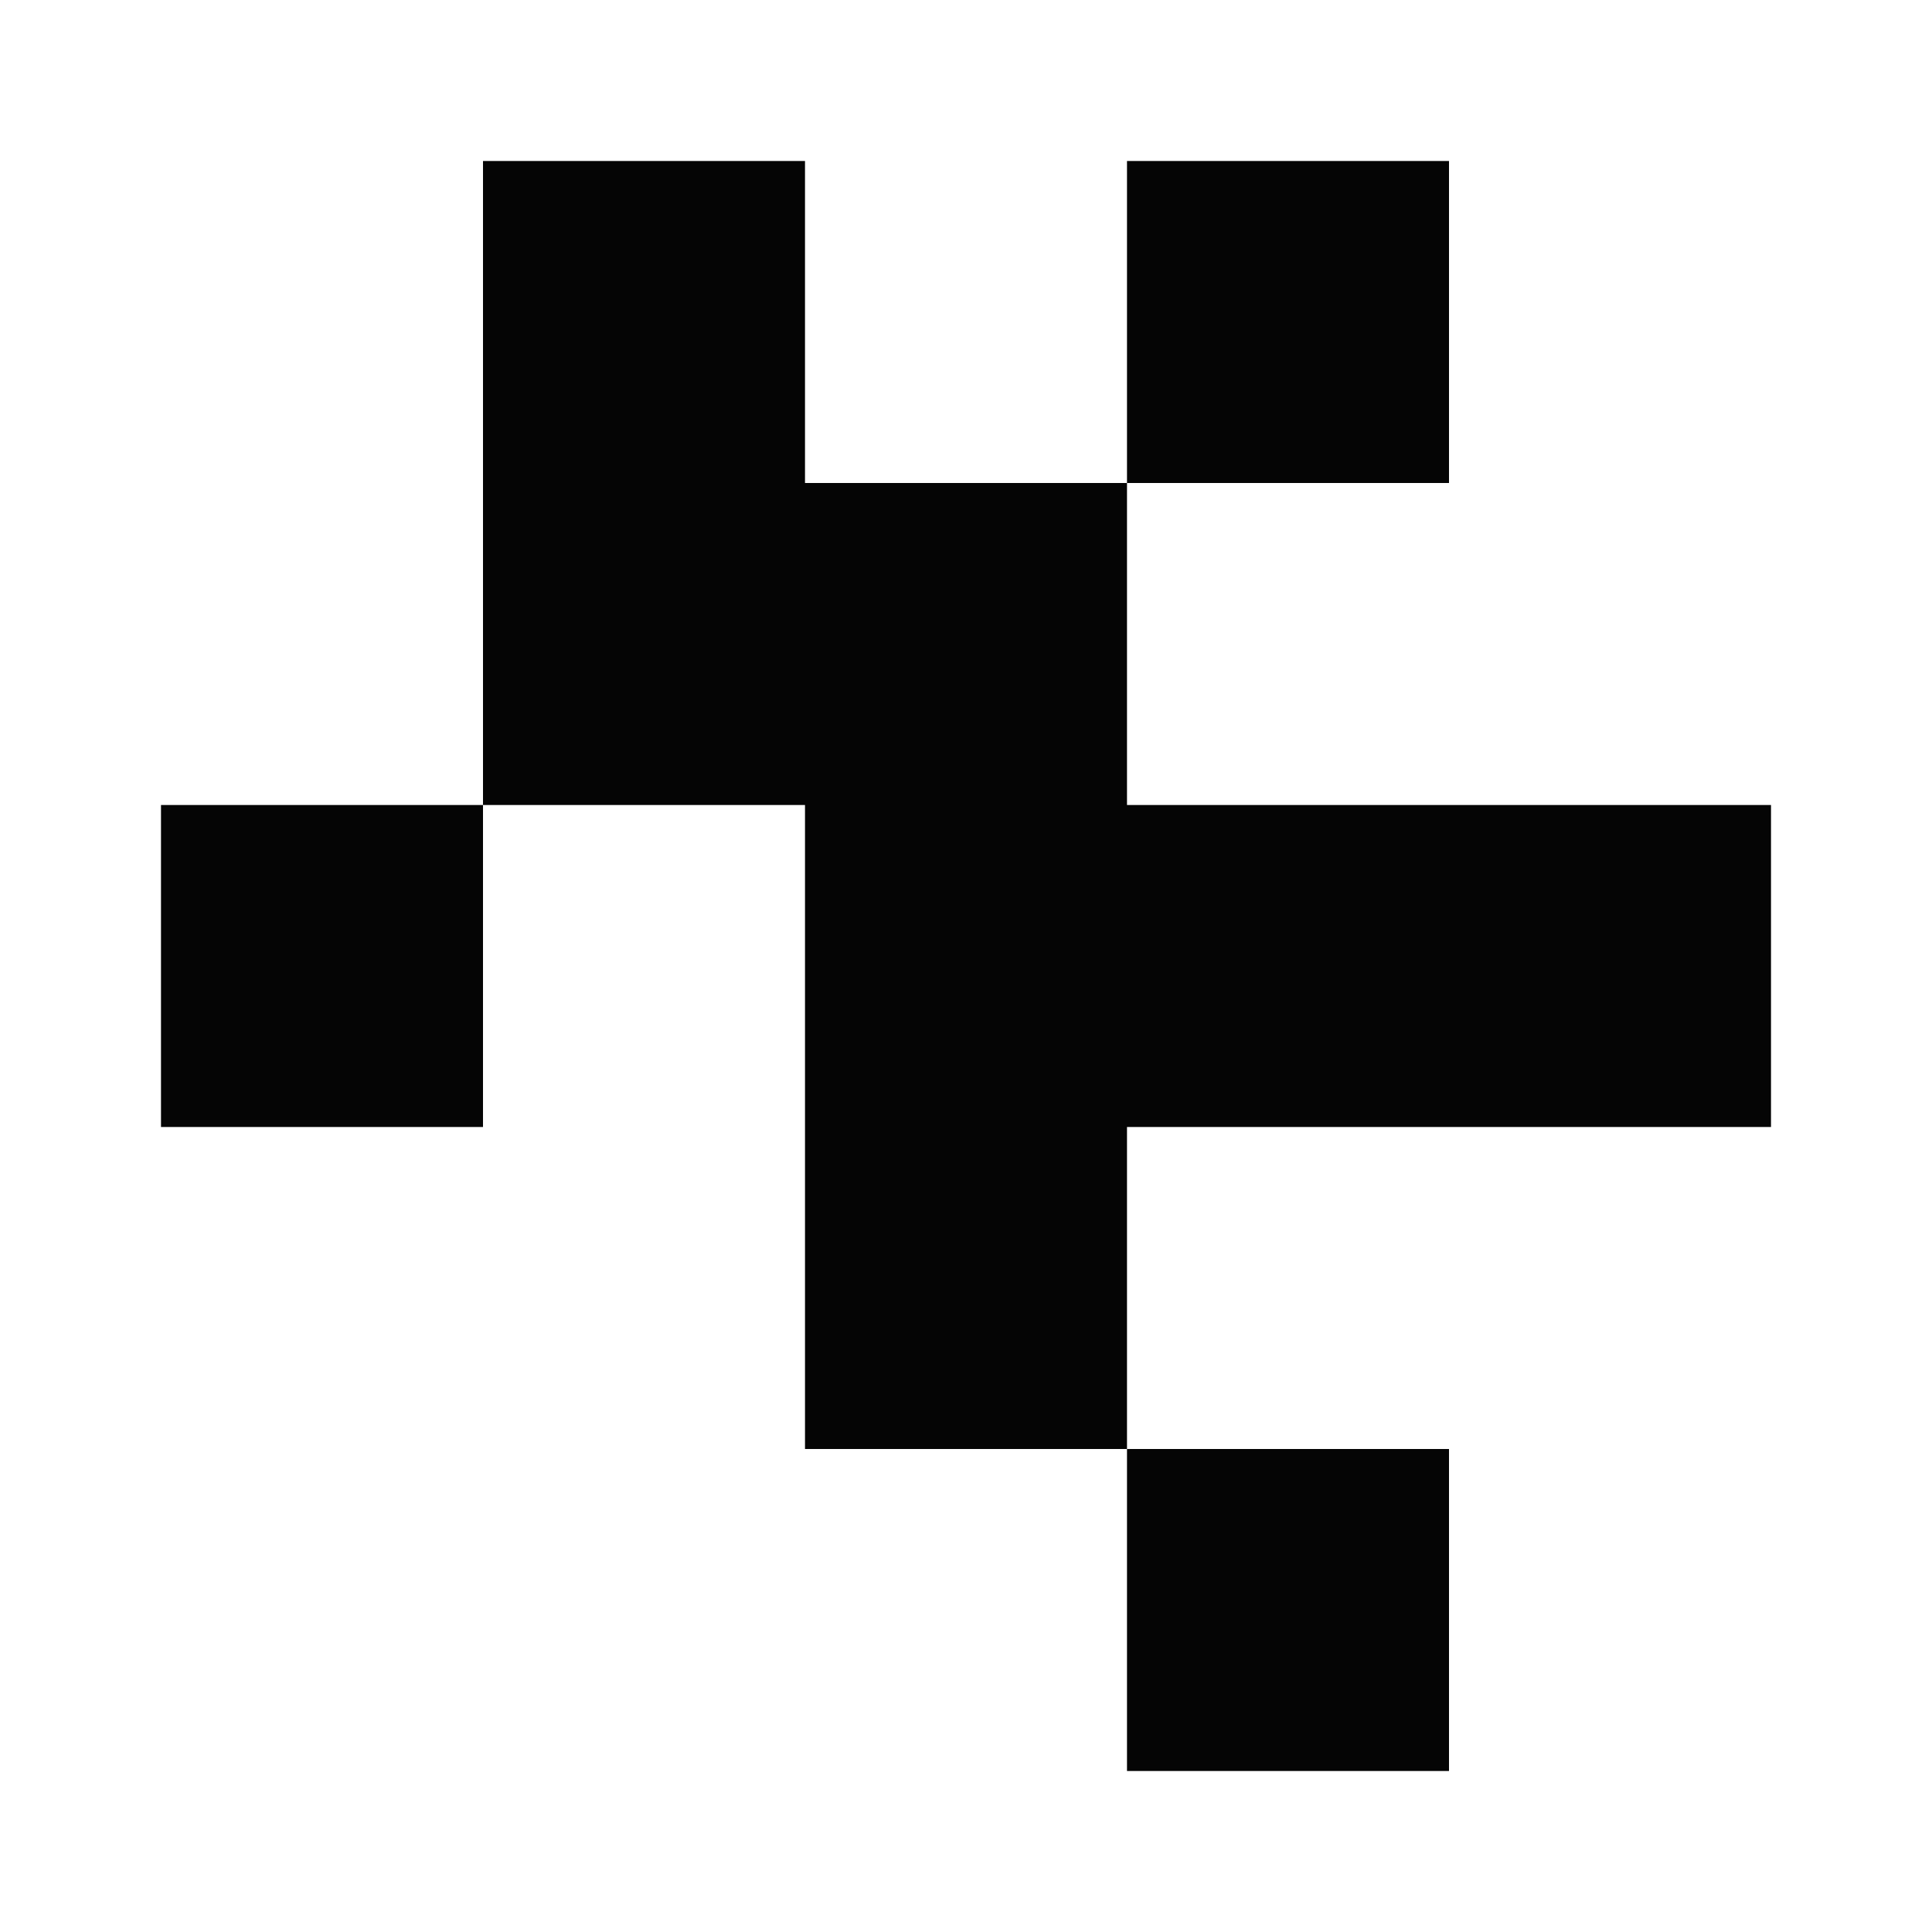
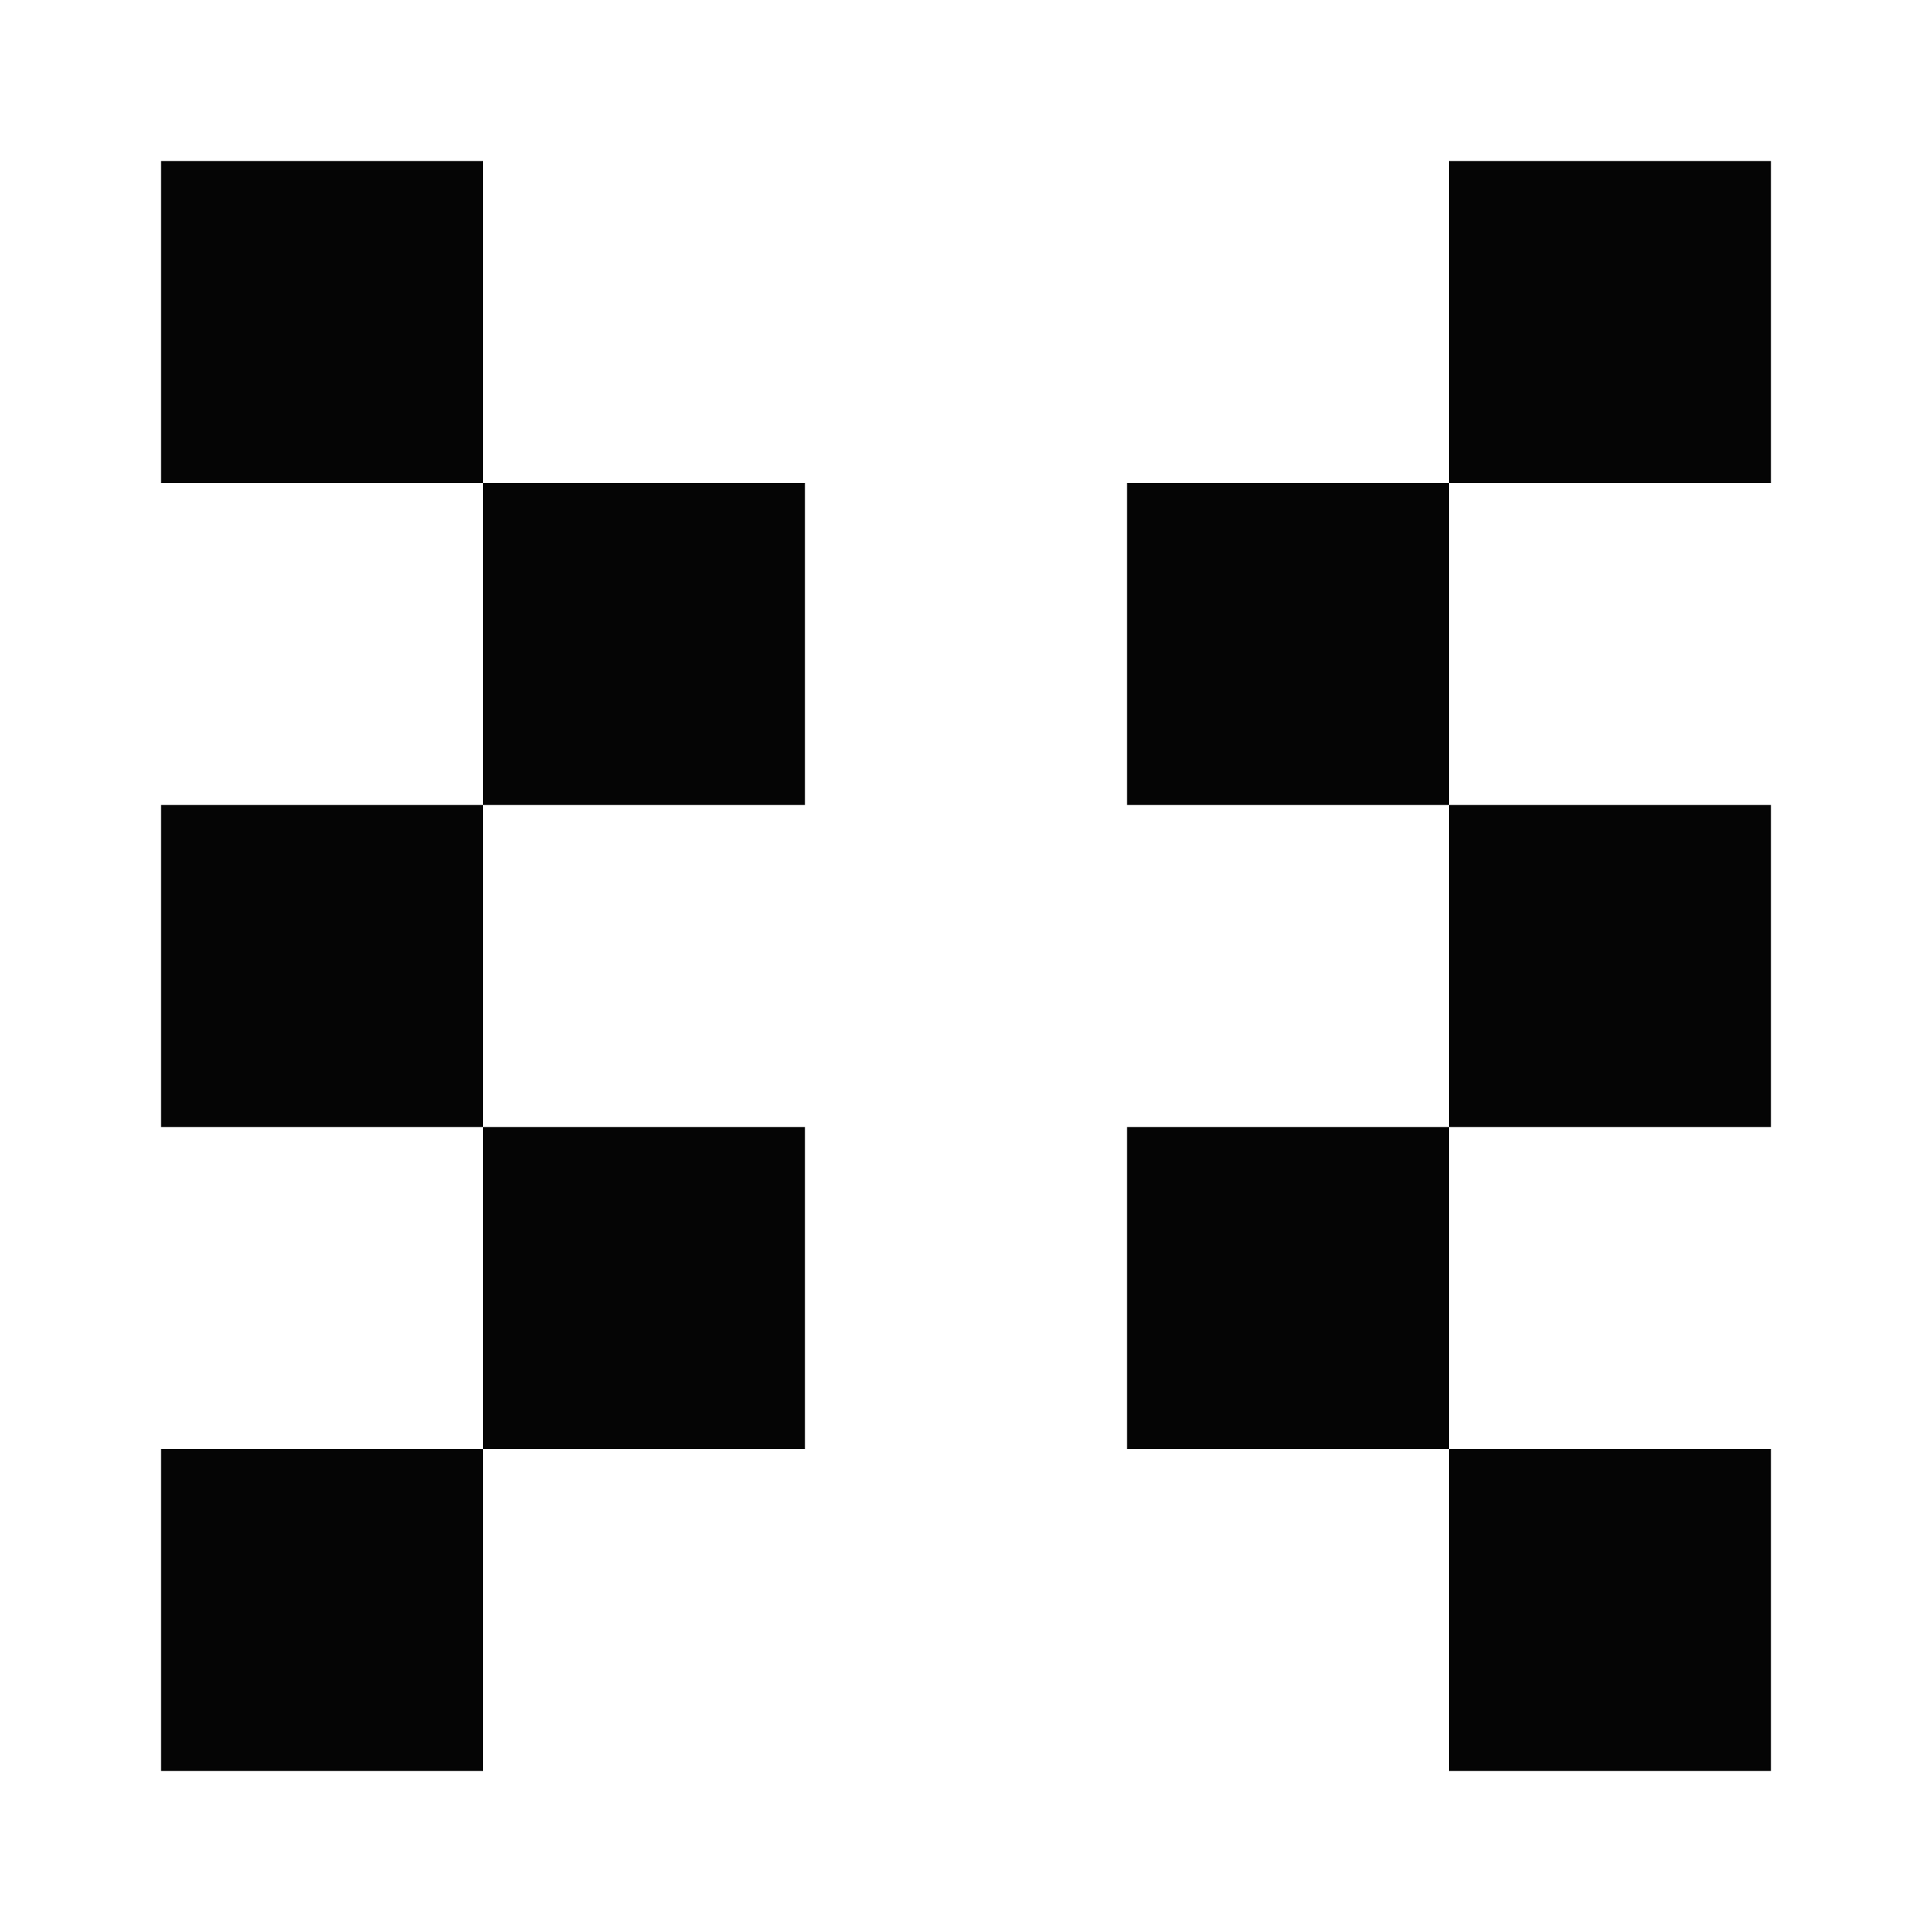
<svg xmlns="http://www.w3.org/2000/svg" width="24" height="24" viewBox="0 0 24 24" fill="none">
-   <path d="M18 22H14V18H18V22Z" fill="#050505" style="fill:#050505;fill:color(display-p3 0.02 0.02 0.02);fill-opacity:1;" />
-   <path d="M10 6H14V10H22V14H14V18H10V10H6V2H10V6Z" fill="#050505" style="fill:#050505;fill:color(display-p3 0.02 0.02 0.02);fill-opacity:1;" />
+   <path d="M6 22H2V18H6V22Z" fill="#050505" style="fill:#050505;fill:color(display-p3 0.02 0.02 0.02);fill-opacity:1;" />
+   <path d="M22 22H18V18H22V22Z" fill="#050505" style="fill:#050505;fill:color(display-p3 0.02 0.02 0.02);fill-opacity:1;" />
+   <path d="M10 18H6V14H10V18Z" fill="#050505" style="fill:#050505;fill:color(display-p3 0.02 0.02 0.02);fill-opacity:1;" />
+   <path d="M18 18H14V14H18V18Z" fill="#050505" style="fill:#050505;fill:color(display-p3 0.02 0.02 0.02);fill-opacity:1;" />
  <path d="M6 14H2V10H6V14Z" fill="#050505" style="fill:#050505;fill:color(display-p3 0.02 0.02 0.02);fill-opacity:1;" />
-   <path d="M18 6H14V2H18V6Z" fill="#050505" style="fill:#050505;fill:color(display-p3 0.02 0.02 0.02);fill-opacity:1;" />
+   <path d="M22 14H18V10H22V14Z" fill="#050505" style="fill:#050505;fill:color(display-p3 0.02 0.02 0.02);fill-opacity:1;" />
+   <path d="M10 10H6V6H10V10Z" fill="#050505" style="fill:#050505;fill:color(display-p3 0.02 0.02 0.02);fill-opacity:1;" />
+   <path d="M18 10H14V6H18V10Z" fill="#050505" style="fill:#050505;fill:color(display-p3 0.02 0.02 0.02);fill-opacity:1;" />
+   <path d="M6 6H2V2H6V6Z" fill="#050505" style="fill:#050505;fill:color(display-p3 0.02 0.02 0.02);fill-opacity:1;" />
+   <path d="M22 6H18V2H22V6Z" fill="#050505" style="fill:#050505;fill:color(display-p3 0.02 0.02 0.02);fill-opacity:1;" />
</svg>
